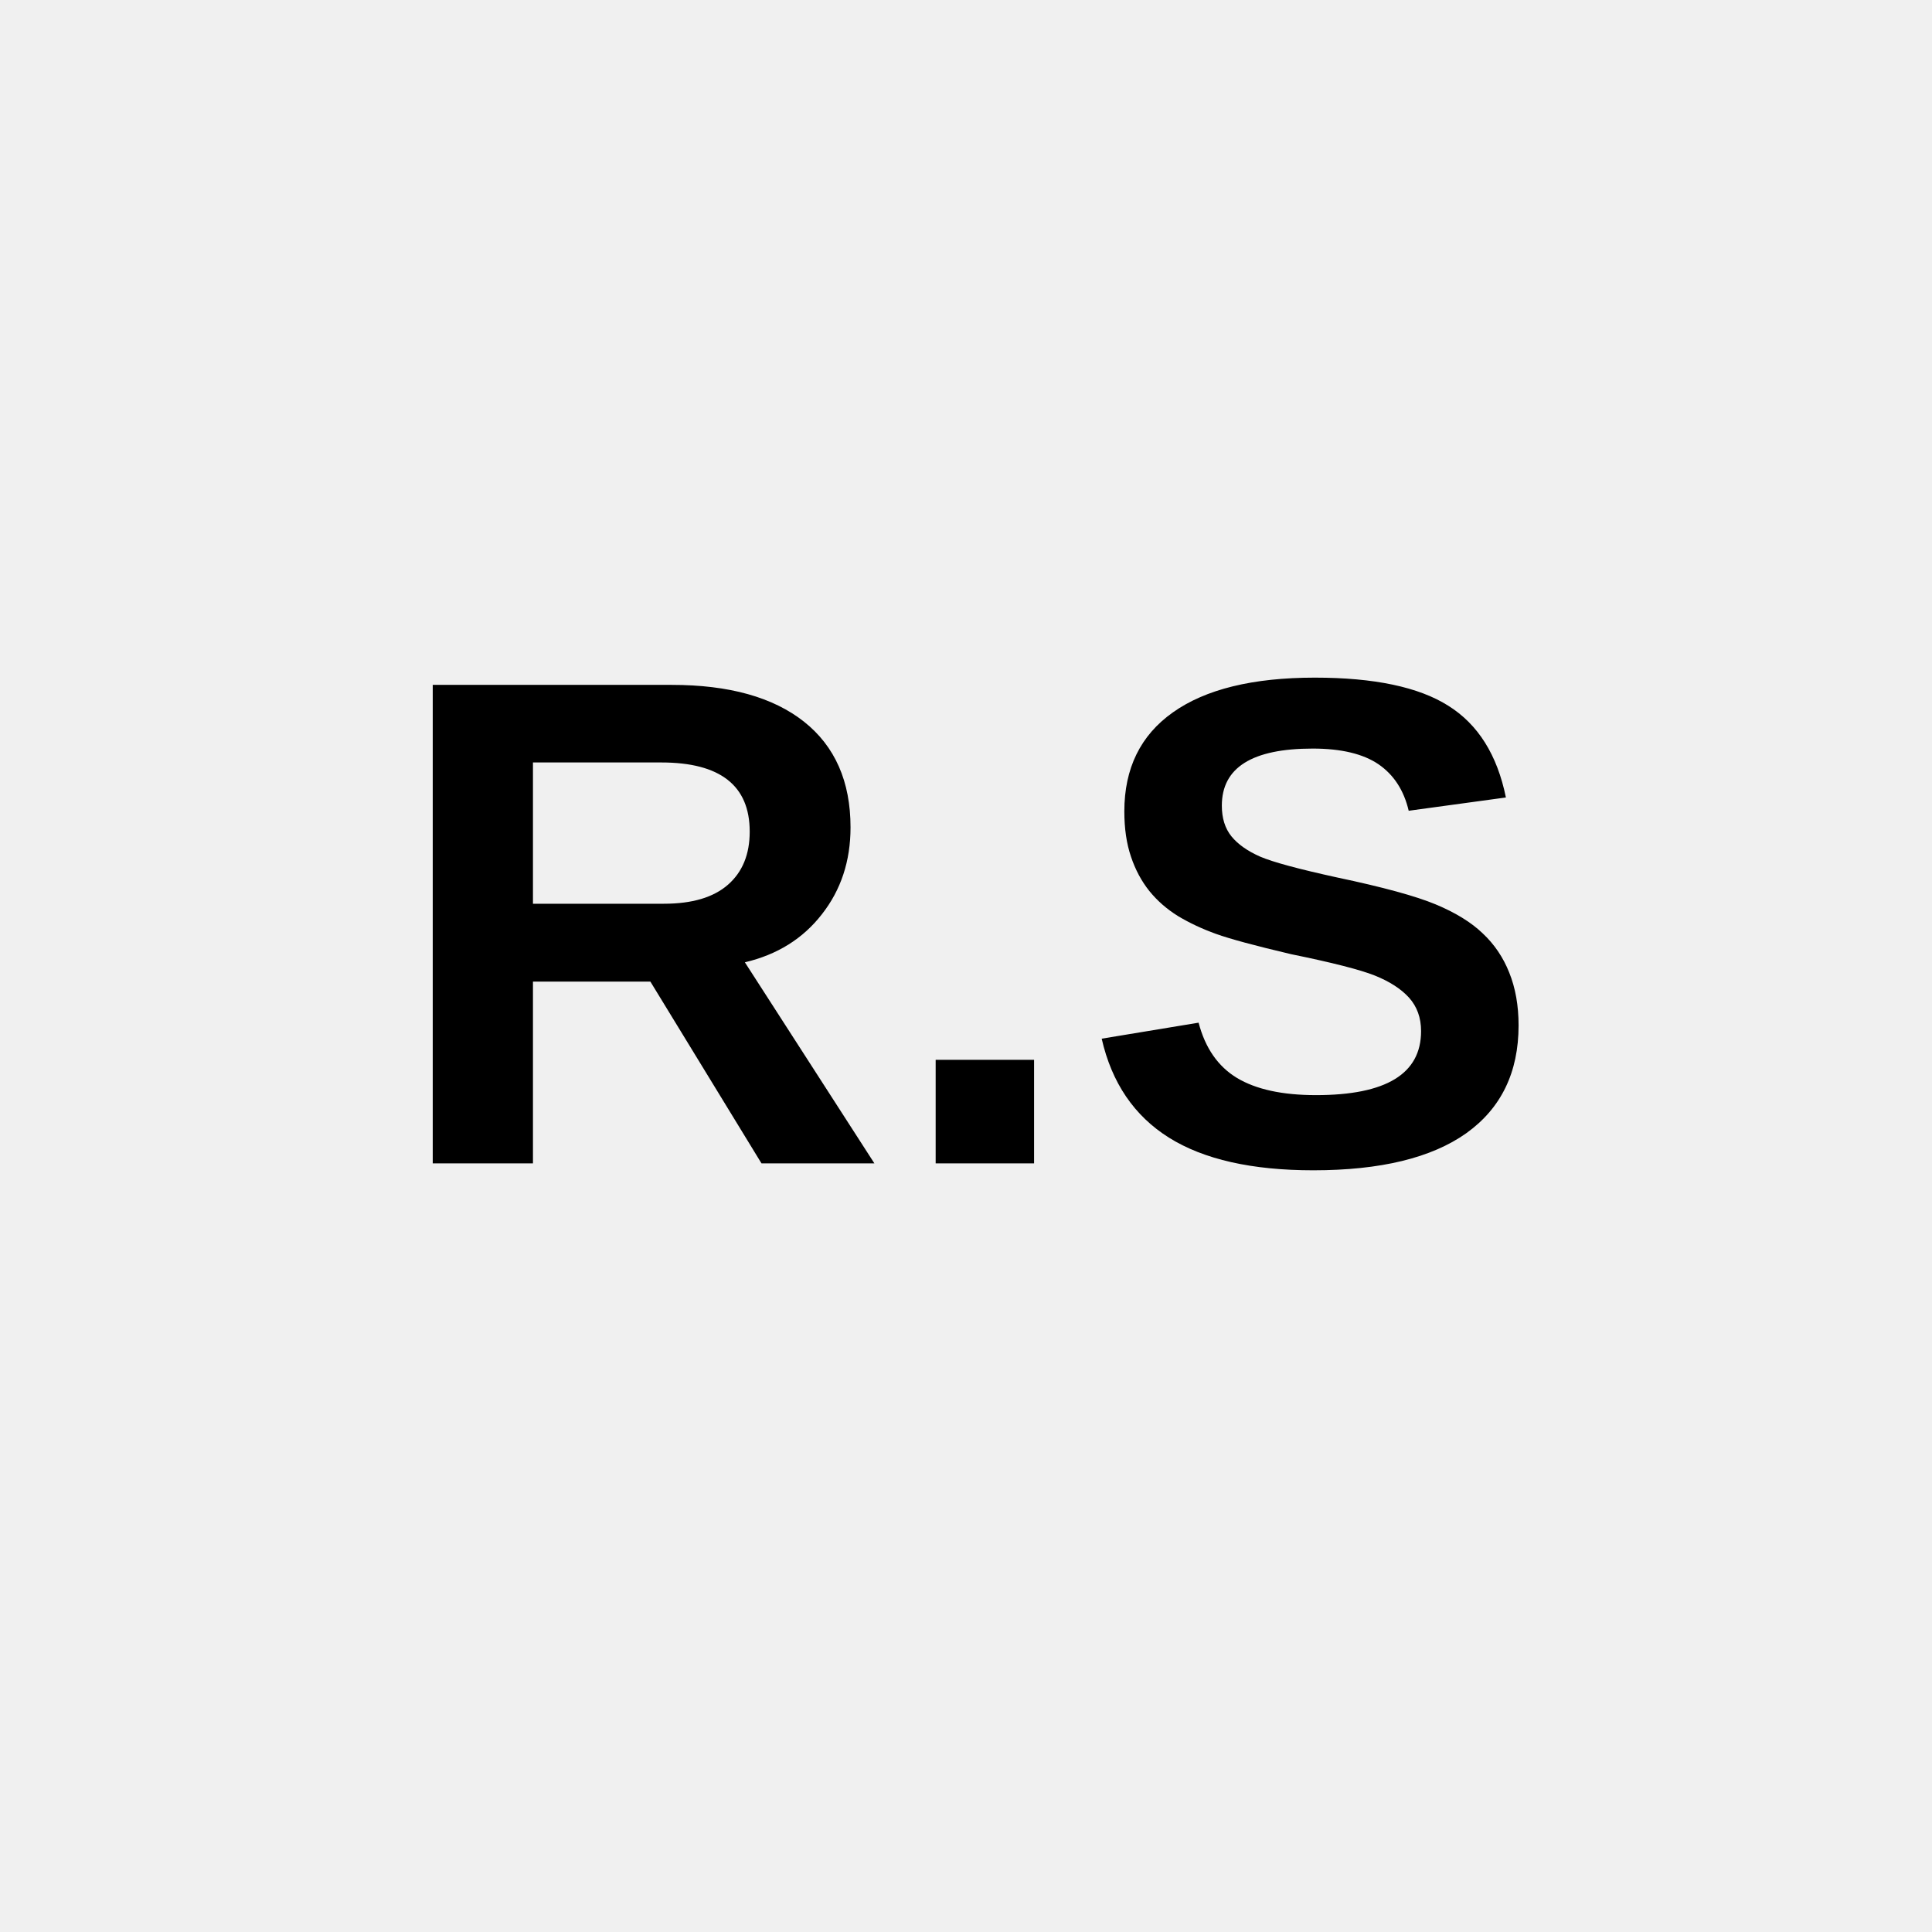
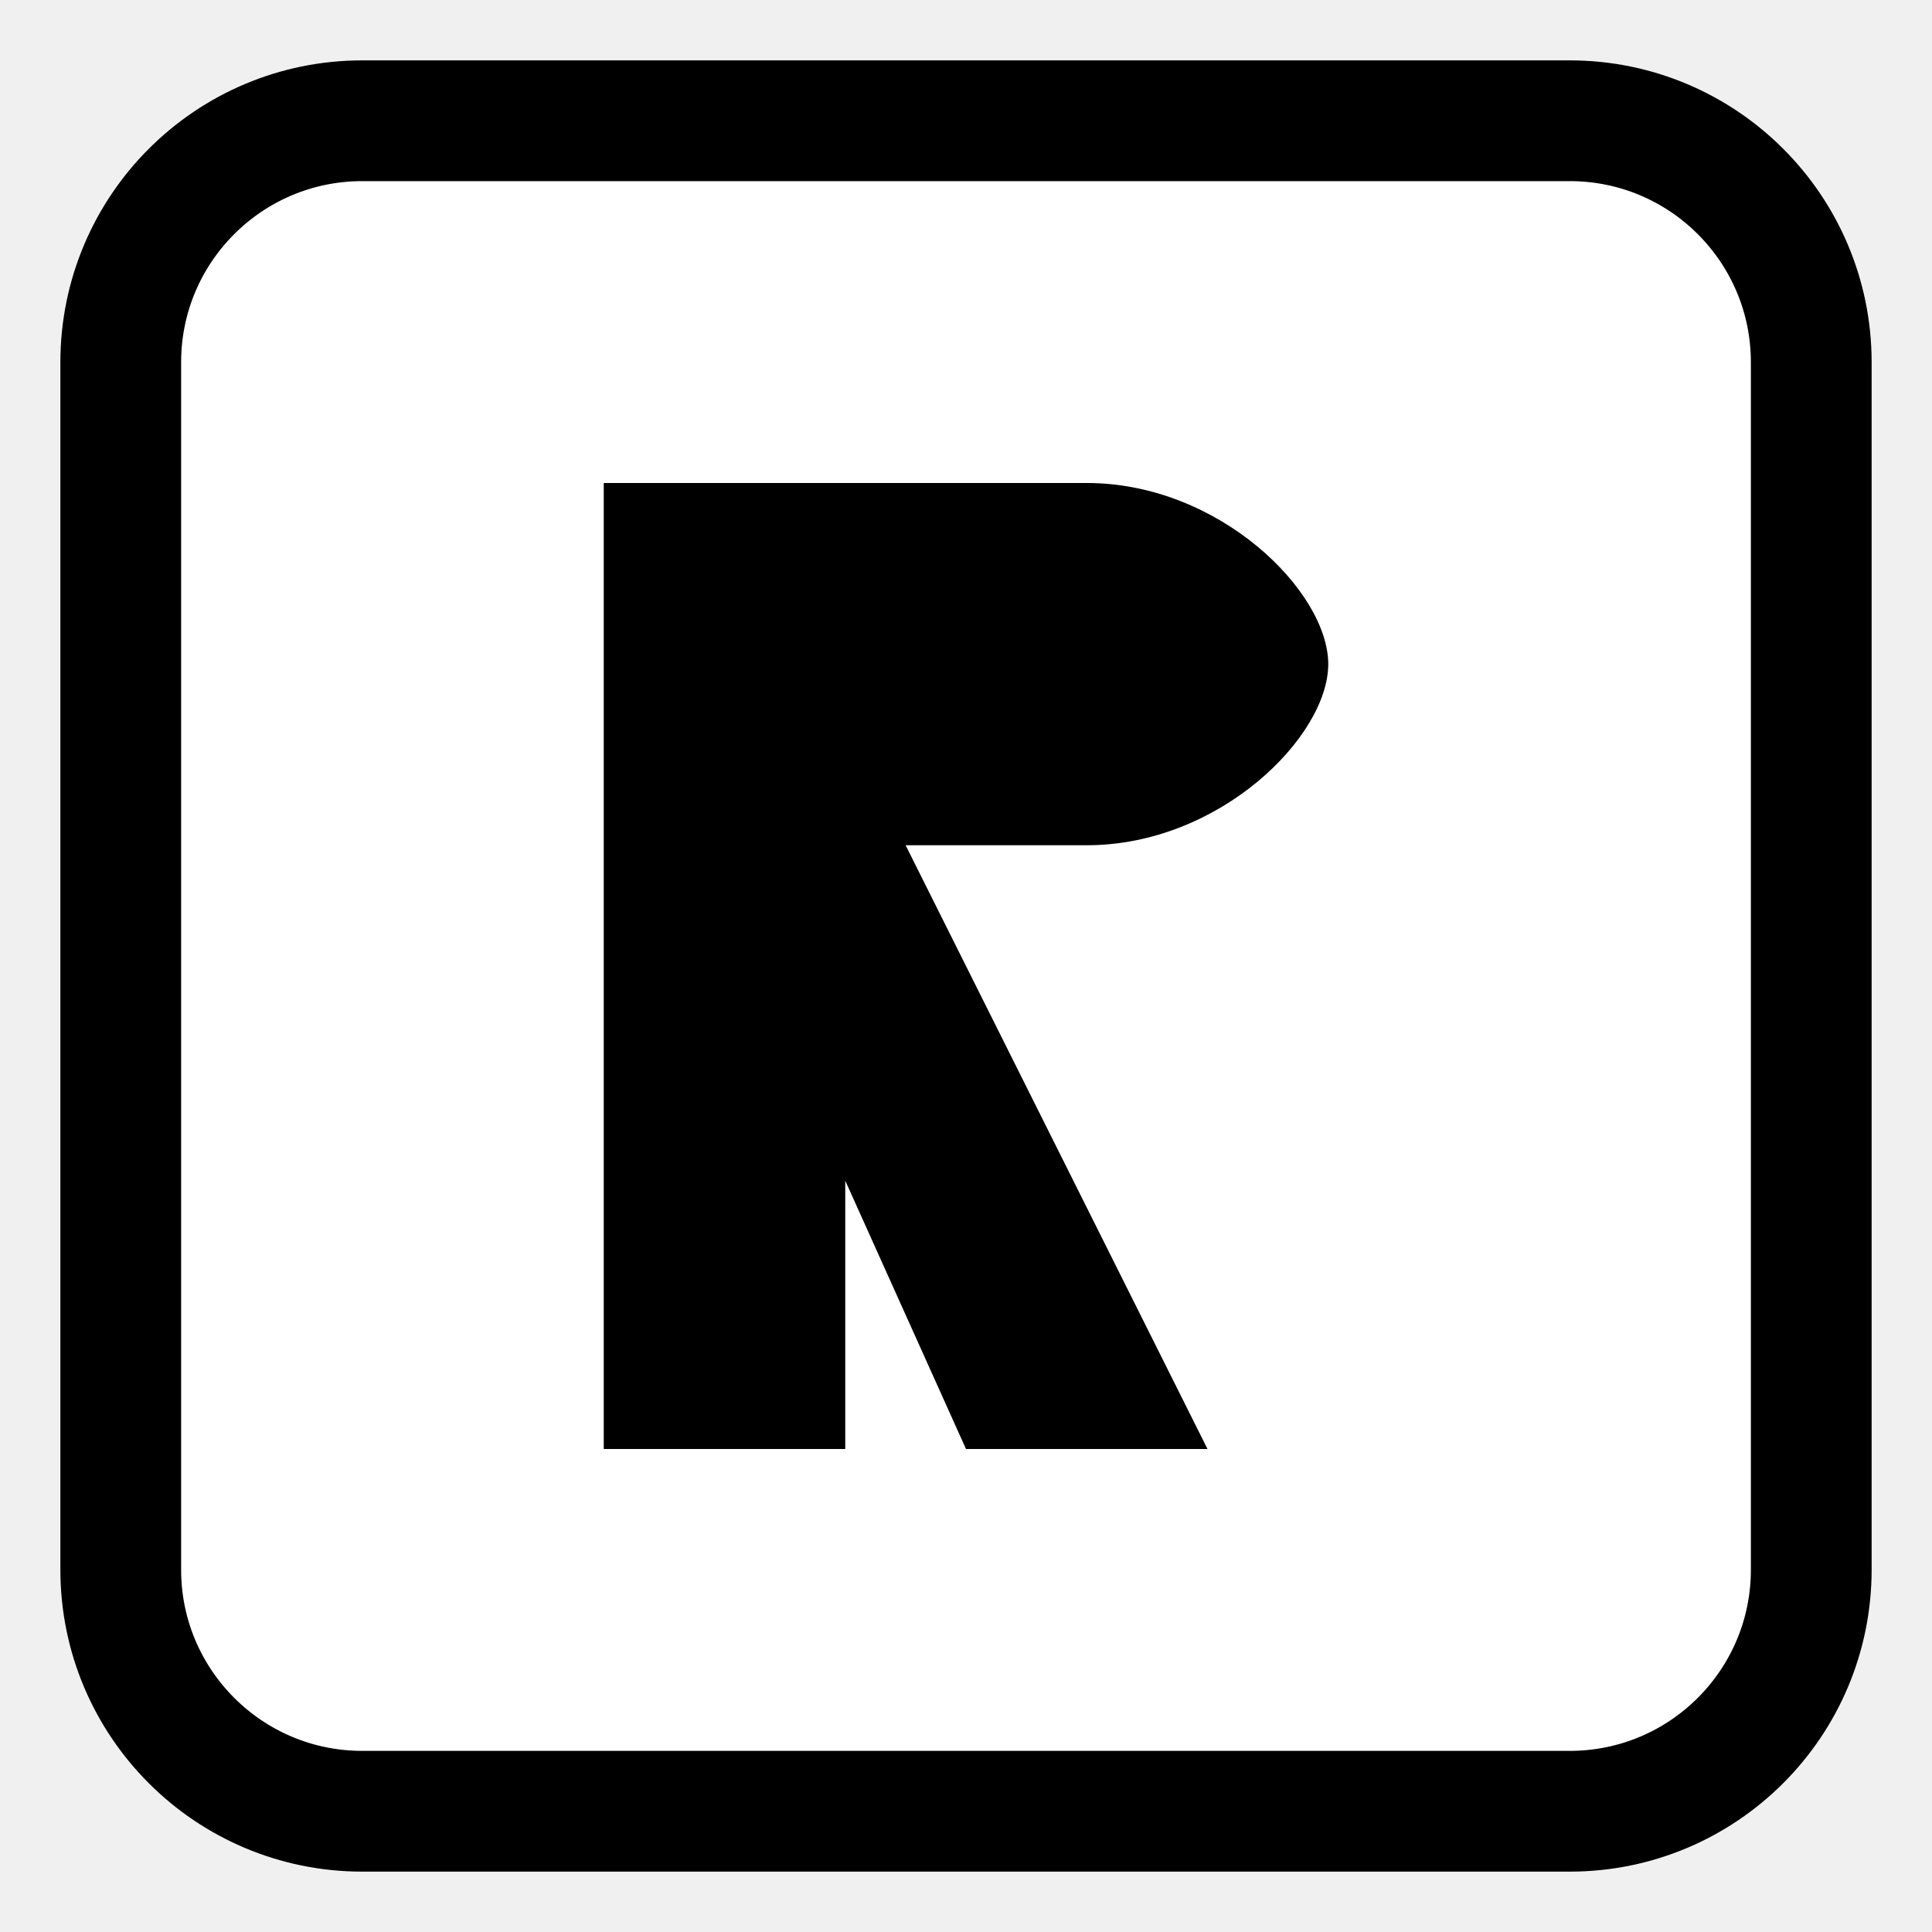
- <svg xmlns="http://www.w3.org/2000/svg" width="100" height="100" viewBox="0 0 100 100">
-   <text x="50%" y="50%" font-family="Arial, sans-serif" font-size="36" font-weight="bold" text-anchor="middle" dominant-baseline="middle" fill="#000000">
-     R.S
-   </text>
+ <svg xmlns="http://www.w3.org/2000/svg" width="32" height="32" viewBox="0 0 32 32" fill="none">
+   <rect x="2" y="2" width="28" height="28" rx="4" stroke="black" stroke-width="2" fill="white" />
+   <path d="M10 8h8c2.2 0 4 1.8 4 3s-1.8 3-4 3h-3l5 10h-4l-4.5-10H14v10h-4V8z" fill="black" />
</svg>
